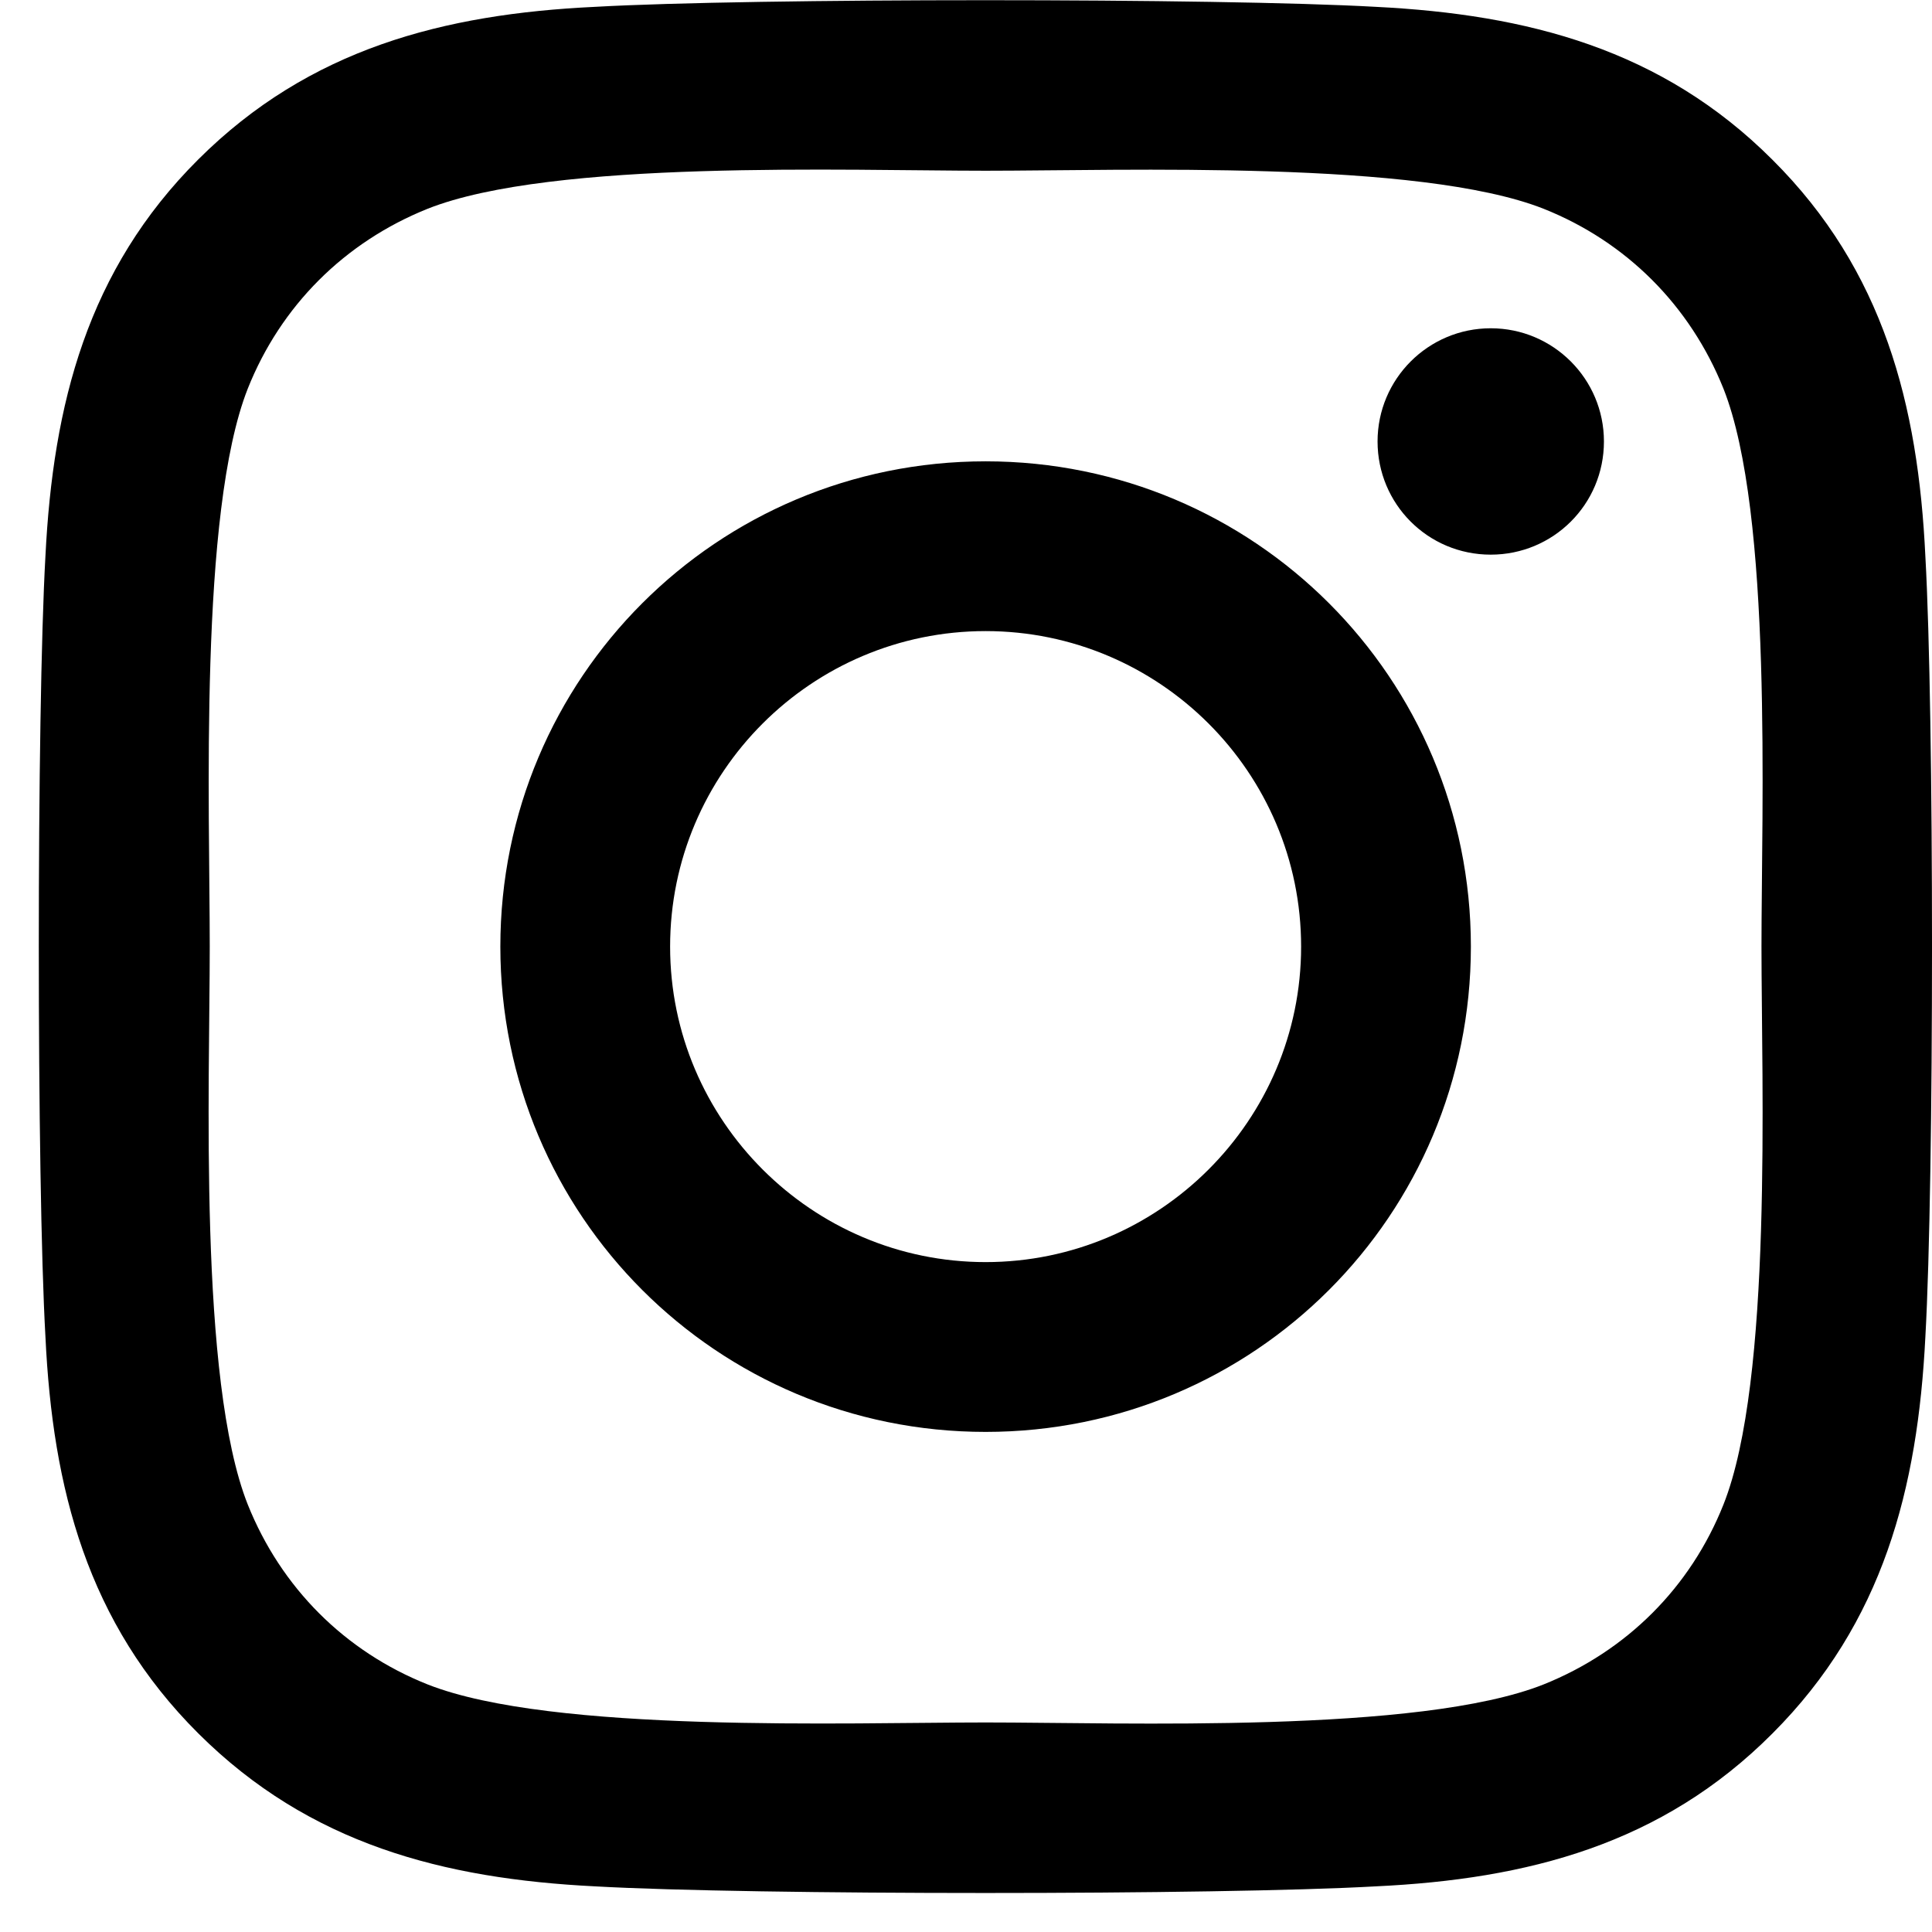
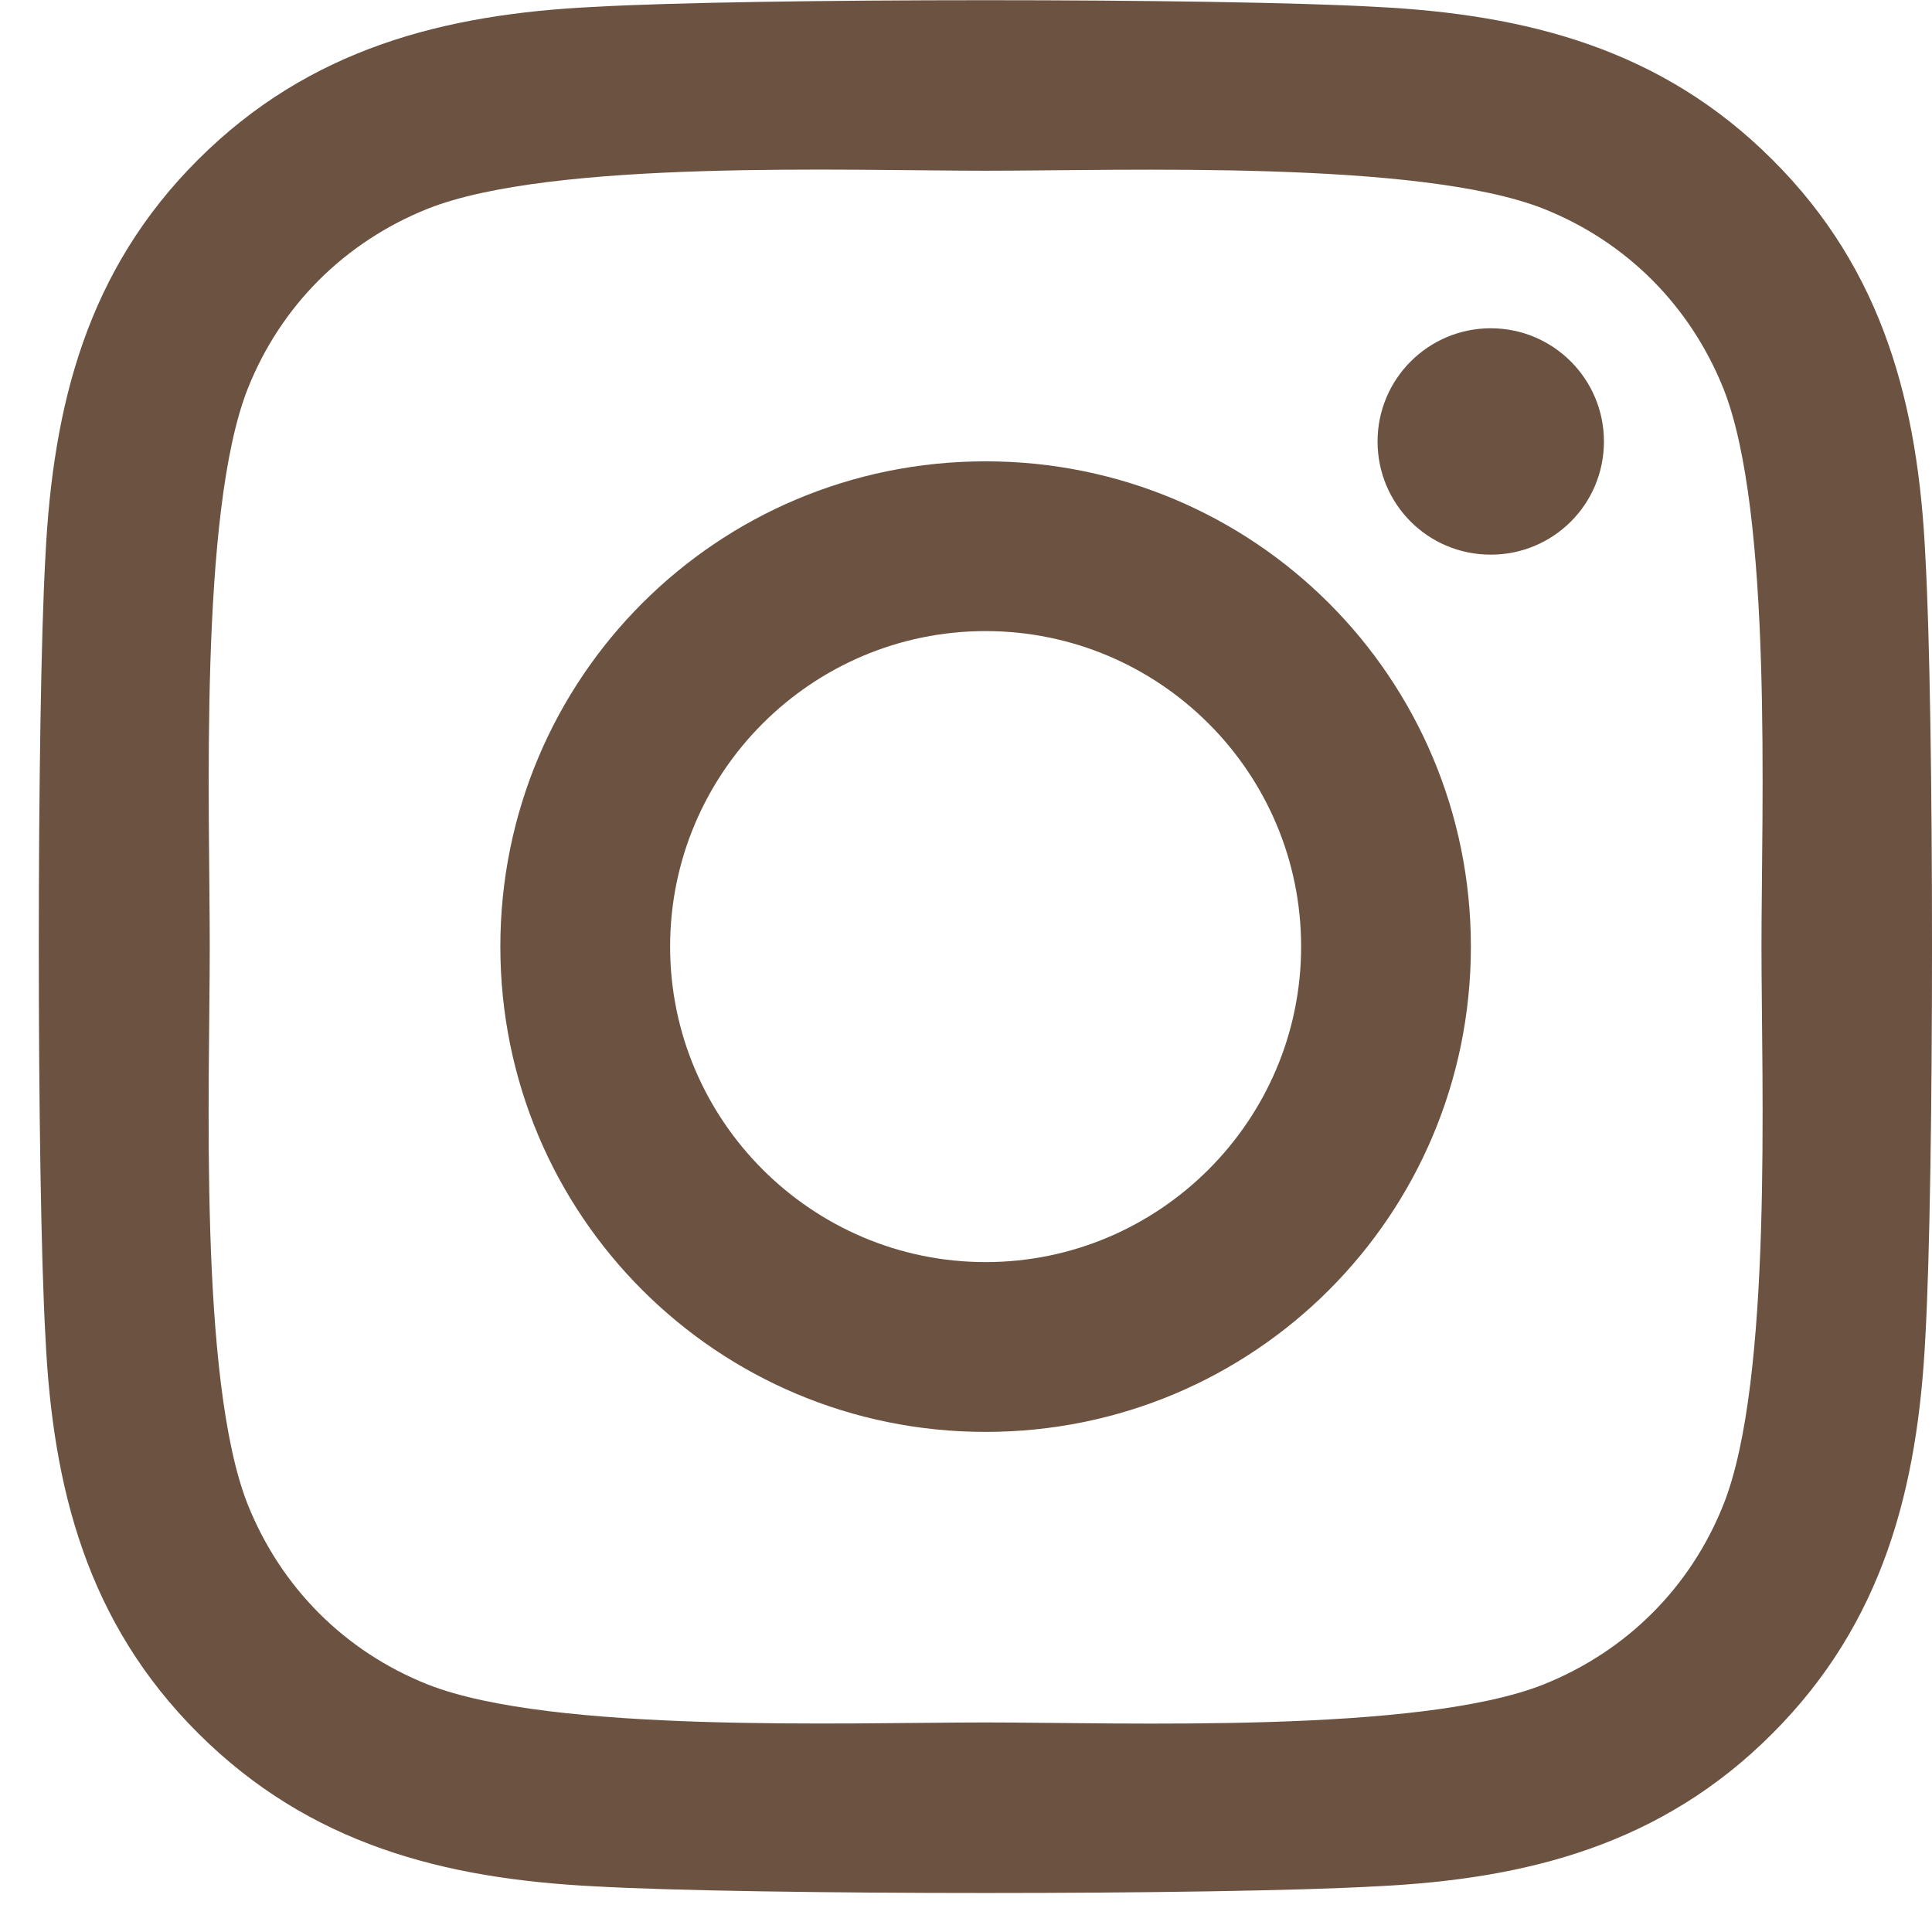
<svg xmlns="http://www.w3.org/2000/svg" width="46" height="46" viewBox="0 0 46 46" fill="none">
-   <path d="M23.467 10.984C17.071 10.984 11.913 16.142 11.913 22.538C11.913 28.934 17.071 34.093 23.467 34.093C29.863 34.093 35.021 28.934 35.021 22.538C35.021 16.142 29.863 10.984 23.467 10.984ZM23.467 30.05C19.334 30.05 15.955 26.681 15.955 22.538C15.955 18.395 19.324 15.026 23.467 15.026C27.61 15.026 30.979 18.395 30.979 22.538C30.979 26.681 27.6 30.05 23.467 30.05ZM38.189 10.511C38.189 12.009 36.982 13.206 35.494 13.206C33.996 13.206 32.799 11.999 32.799 10.511C32.799 9.023 34.006 7.816 35.494 7.816C36.982 7.816 38.189 9.023 38.189 10.511ZM45.842 13.246C45.671 9.636 44.846 6.438 42.201 3.804C39.567 1.169 36.369 0.344 32.759 0.163C29.038 -0.048 17.886 -0.048 14.165 0.163C10.565 0.334 7.367 1.159 4.723 3.794C2.078 6.428 1.263 9.626 1.082 13.236C0.871 16.957 0.871 28.109 1.082 31.83C1.253 35.44 2.078 38.638 4.723 41.273C7.367 43.907 10.555 44.732 14.165 44.913C17.886 45.124 29.038 45.124 32.759 44.913C36.369 44.742 39.567 43.917 42.201 41.273C44.836 38.638 45.661 35.44 45.842 31.83C46.053 28.109 46.053 16.967 45.842 13.246ZM41.035 35.822C40.251 37.793 38.732 39.312 36.751 40.106C33.785 41.283 26.745 41.011 23.467 41.011C20.189 41.011 13.139 41.273 10.183 40.106C8.212 39.322 6.693 37.803 5.899 35.822C4.723 32.856 4.994 25.816 4.994 22.538C4.994 19.26 4.733 12.21 5.899 9.254C6.683 7.283 8.202 5.765 10.183 4.97C13.149 3.794 20.189 4.065 23.467 4.065C26.745 4.065 33.794 3.804 36.751 4.97C38.722 5.755 40.24 7.273 41.035 9.254C42.211 12.221 41.94 19.26 41.94 22.538C41.94 25.816 42.211 32.866 41.035 35.822Z" fill="#000000" />
+   <path d="M23.467 10.984C17.071 10.984 11.913 16.142 11.913 22.538C11.913 28.934 17.071 34.093 23.467 34.093C29.863 34.093 35.021 28.934 35.021 22.538C35.021 16.142 29.863 10.984 23.467 10.984ZM23.467 30.05C19.334 30.05 15.955 26.681 15.955 22.538C15.955 18.395 19.324 15.026 23.467 15.026C27.61 15.026 30.979 18.395 30.979 22.538C30.979 26.681 27.6 30.05 23.467 30.05ZM38.189 10.511C38.189 12.009 36.982 13.206 35.494 13.206C33.996 13.206 32.799 11.999 32.799 10.511C32.799 9.023 34.006 7.816 35.494 7.816C36.982 7.816 38.189 9.023 38.189 10.511ZM45.842 13.246C45.671 9.636 44.846 6.438 42.201 3.804C39.567 1.169 36.369 0.344 32.759 0.163C29.038 -0.048 17.886 -0.048 14.165 0.163C10.565 0.334 7.367 1.159 4.723 3.794C2.078 6.428 1.263 9.626 1.082 13.236C0.871 16.957 0.871 28.109 1.082 31.83C1.253 35.44 2.078 38.638 4.723 41.273C7.367 43.907 10.555 44.732 14.165 44.913C17.886 45.124 29.038 45.124 32.759 44.913C36.369 44.742 39.567 43.917 42.201 41.273C44.836 38.638 45.661 35.44 45.842 31.83C46.053 28.109 46.053 16.967 45.842 13.246ZM41.035 35.822C40.251 37.793 38.732 39.312 36.751 40.106C33.785 41.283 26.745 41.011 23.467 41.011C20.189 41.011 13.139 41.273 10.183 40.106C8.212 39.322 6.693 37.803 5.899 35.822C4.723 32.856 4.994 25.816 4.994 22.538C4.994 19.26 4.733 12.21 5.899 9.254C6.683 7.283 8.202 5.765 10.183 4.97C13.149 3.794 20.189 4.065 23.467 4.065C26.745 4.065 33.794 3.804 36.751 4.97C38.722 5.755 40.24 7.273 41.035 9.254C42.211 12.221 41.94 19.26 41.94 22.538C41.94 25.816 42.211 32.866 41.035 35.822Z" fill="#6C5241" />
</svg>
